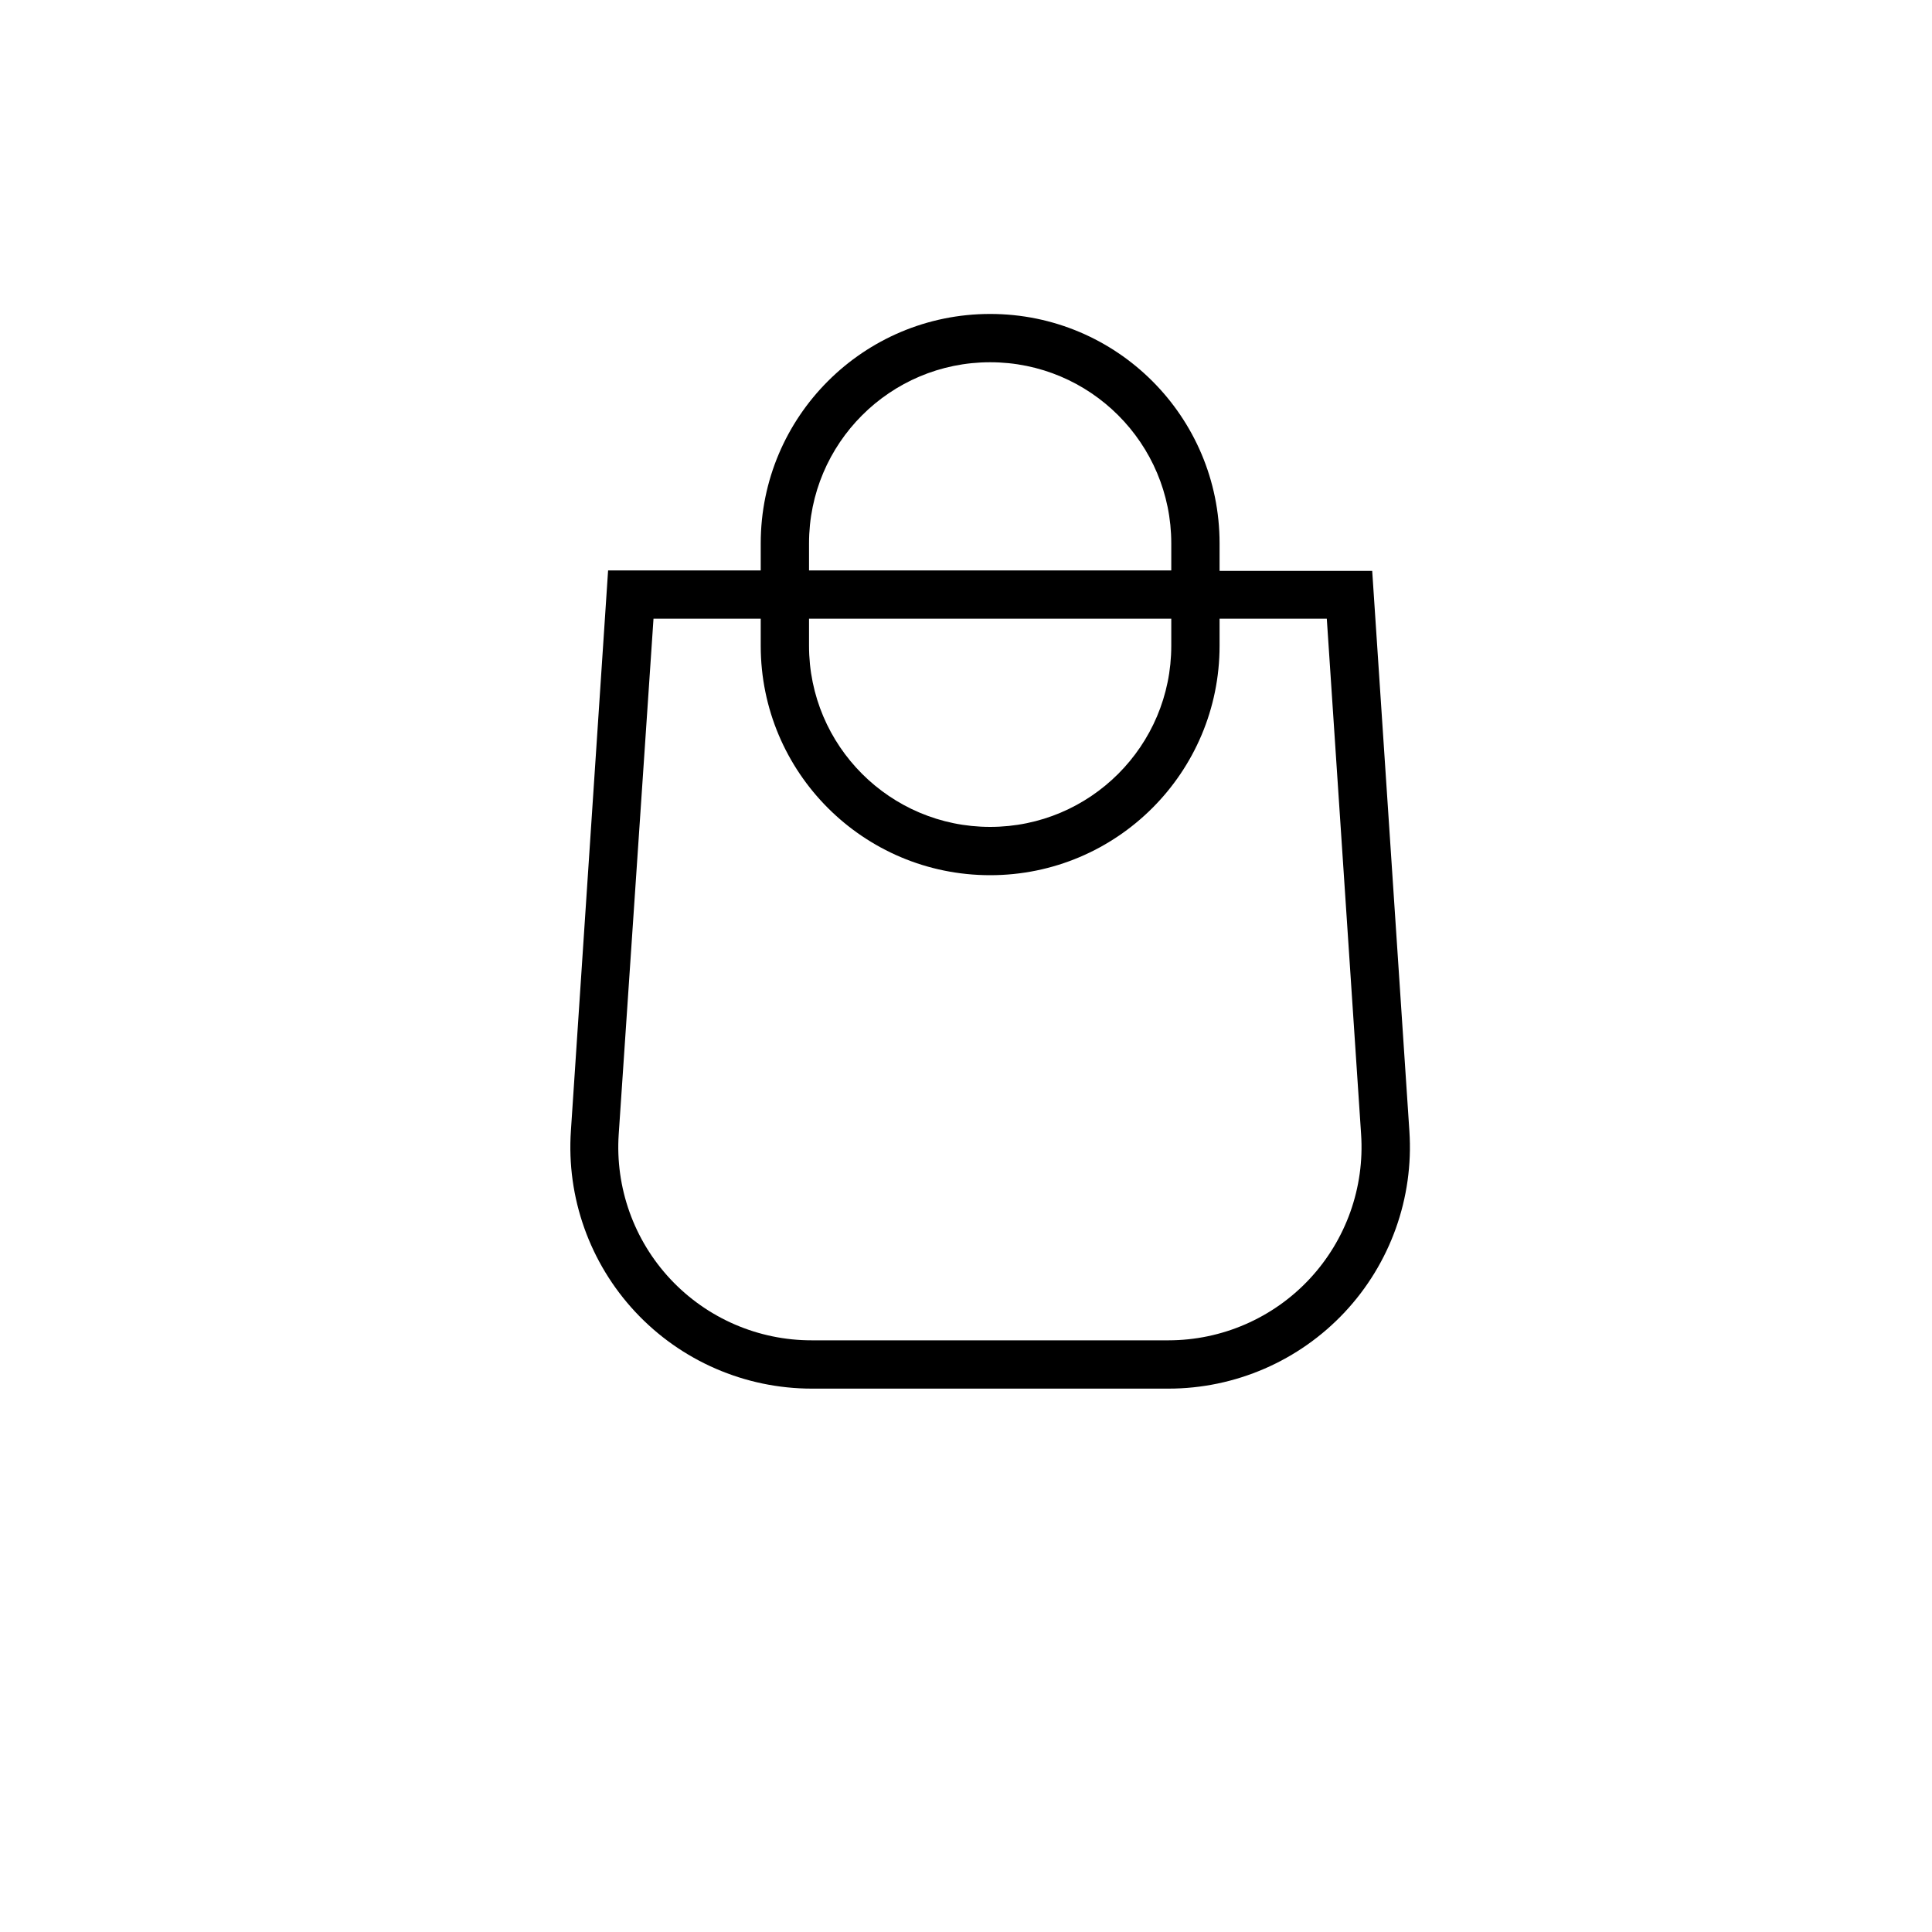
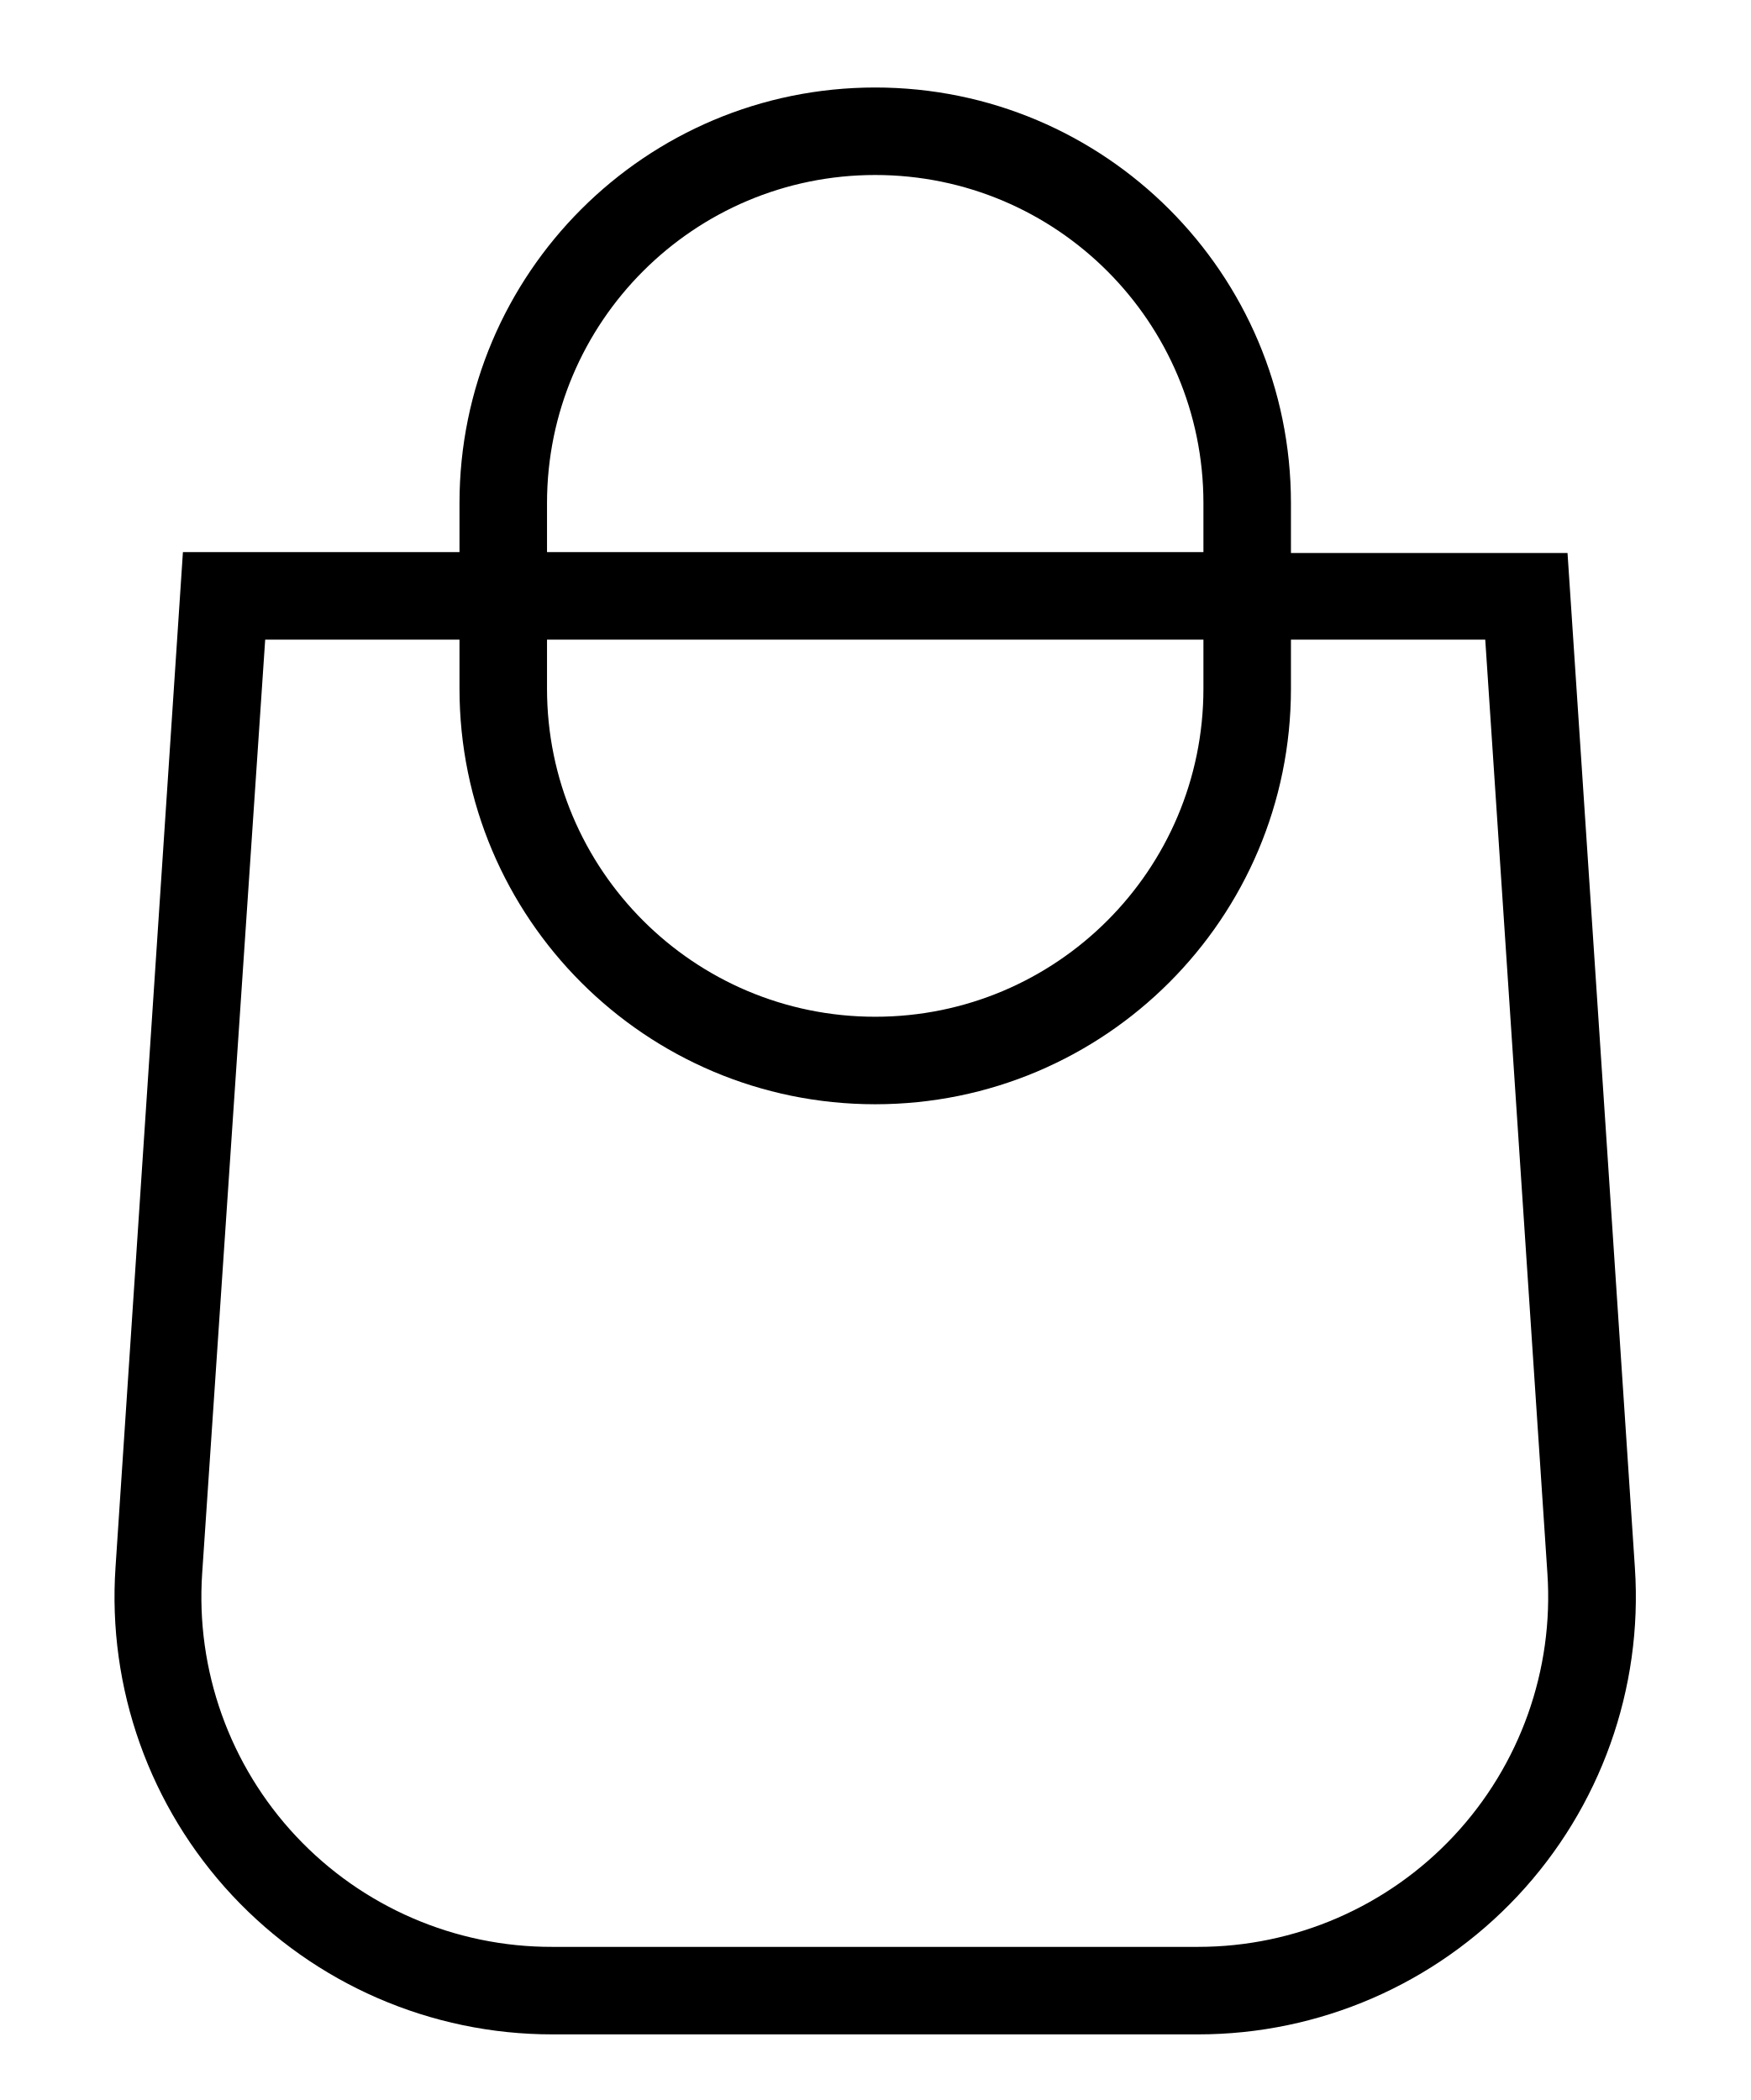
- <svg xmlns="http://www.w3.org/2000/svg" fill="none" class="icon icon-cart" viewBox="0 0 40 40">
+ <svg xmlns="http://www.w3.org/2000/svg" fill="none" class="icon icon-cart" viewBox="10.5 5.5 20 24">
  <path fill="currentColor" fill-rule="evenodd" d="M20.5 6.5a4.75 4.75 0 0 0-4.75 4.75v.56h-3.16l-.77 11.6a5 5 0 0 0 4.99 5.34h7.38a5 5 0 0 0 4.99-5.33l-.77-11.6h-3.16v-.57A4.75 4.75 0 0 0 20.5 6.5m3.75 5.31v-.56a3.75 3.75 0 1 0-7.5 0v.56zm-7.5 1h7.5v.56a3.75 3.75 0 1 1-7.5 0zm-1 0v.56a4.75 4.75 0 1 0 9.5 0v-.56h2.22l.71 10.67a4 4 0 0 1-3.99 4.27h-7.38a4 4 0 0 1-4-4.27l.72-10.67z" />
</svg>
